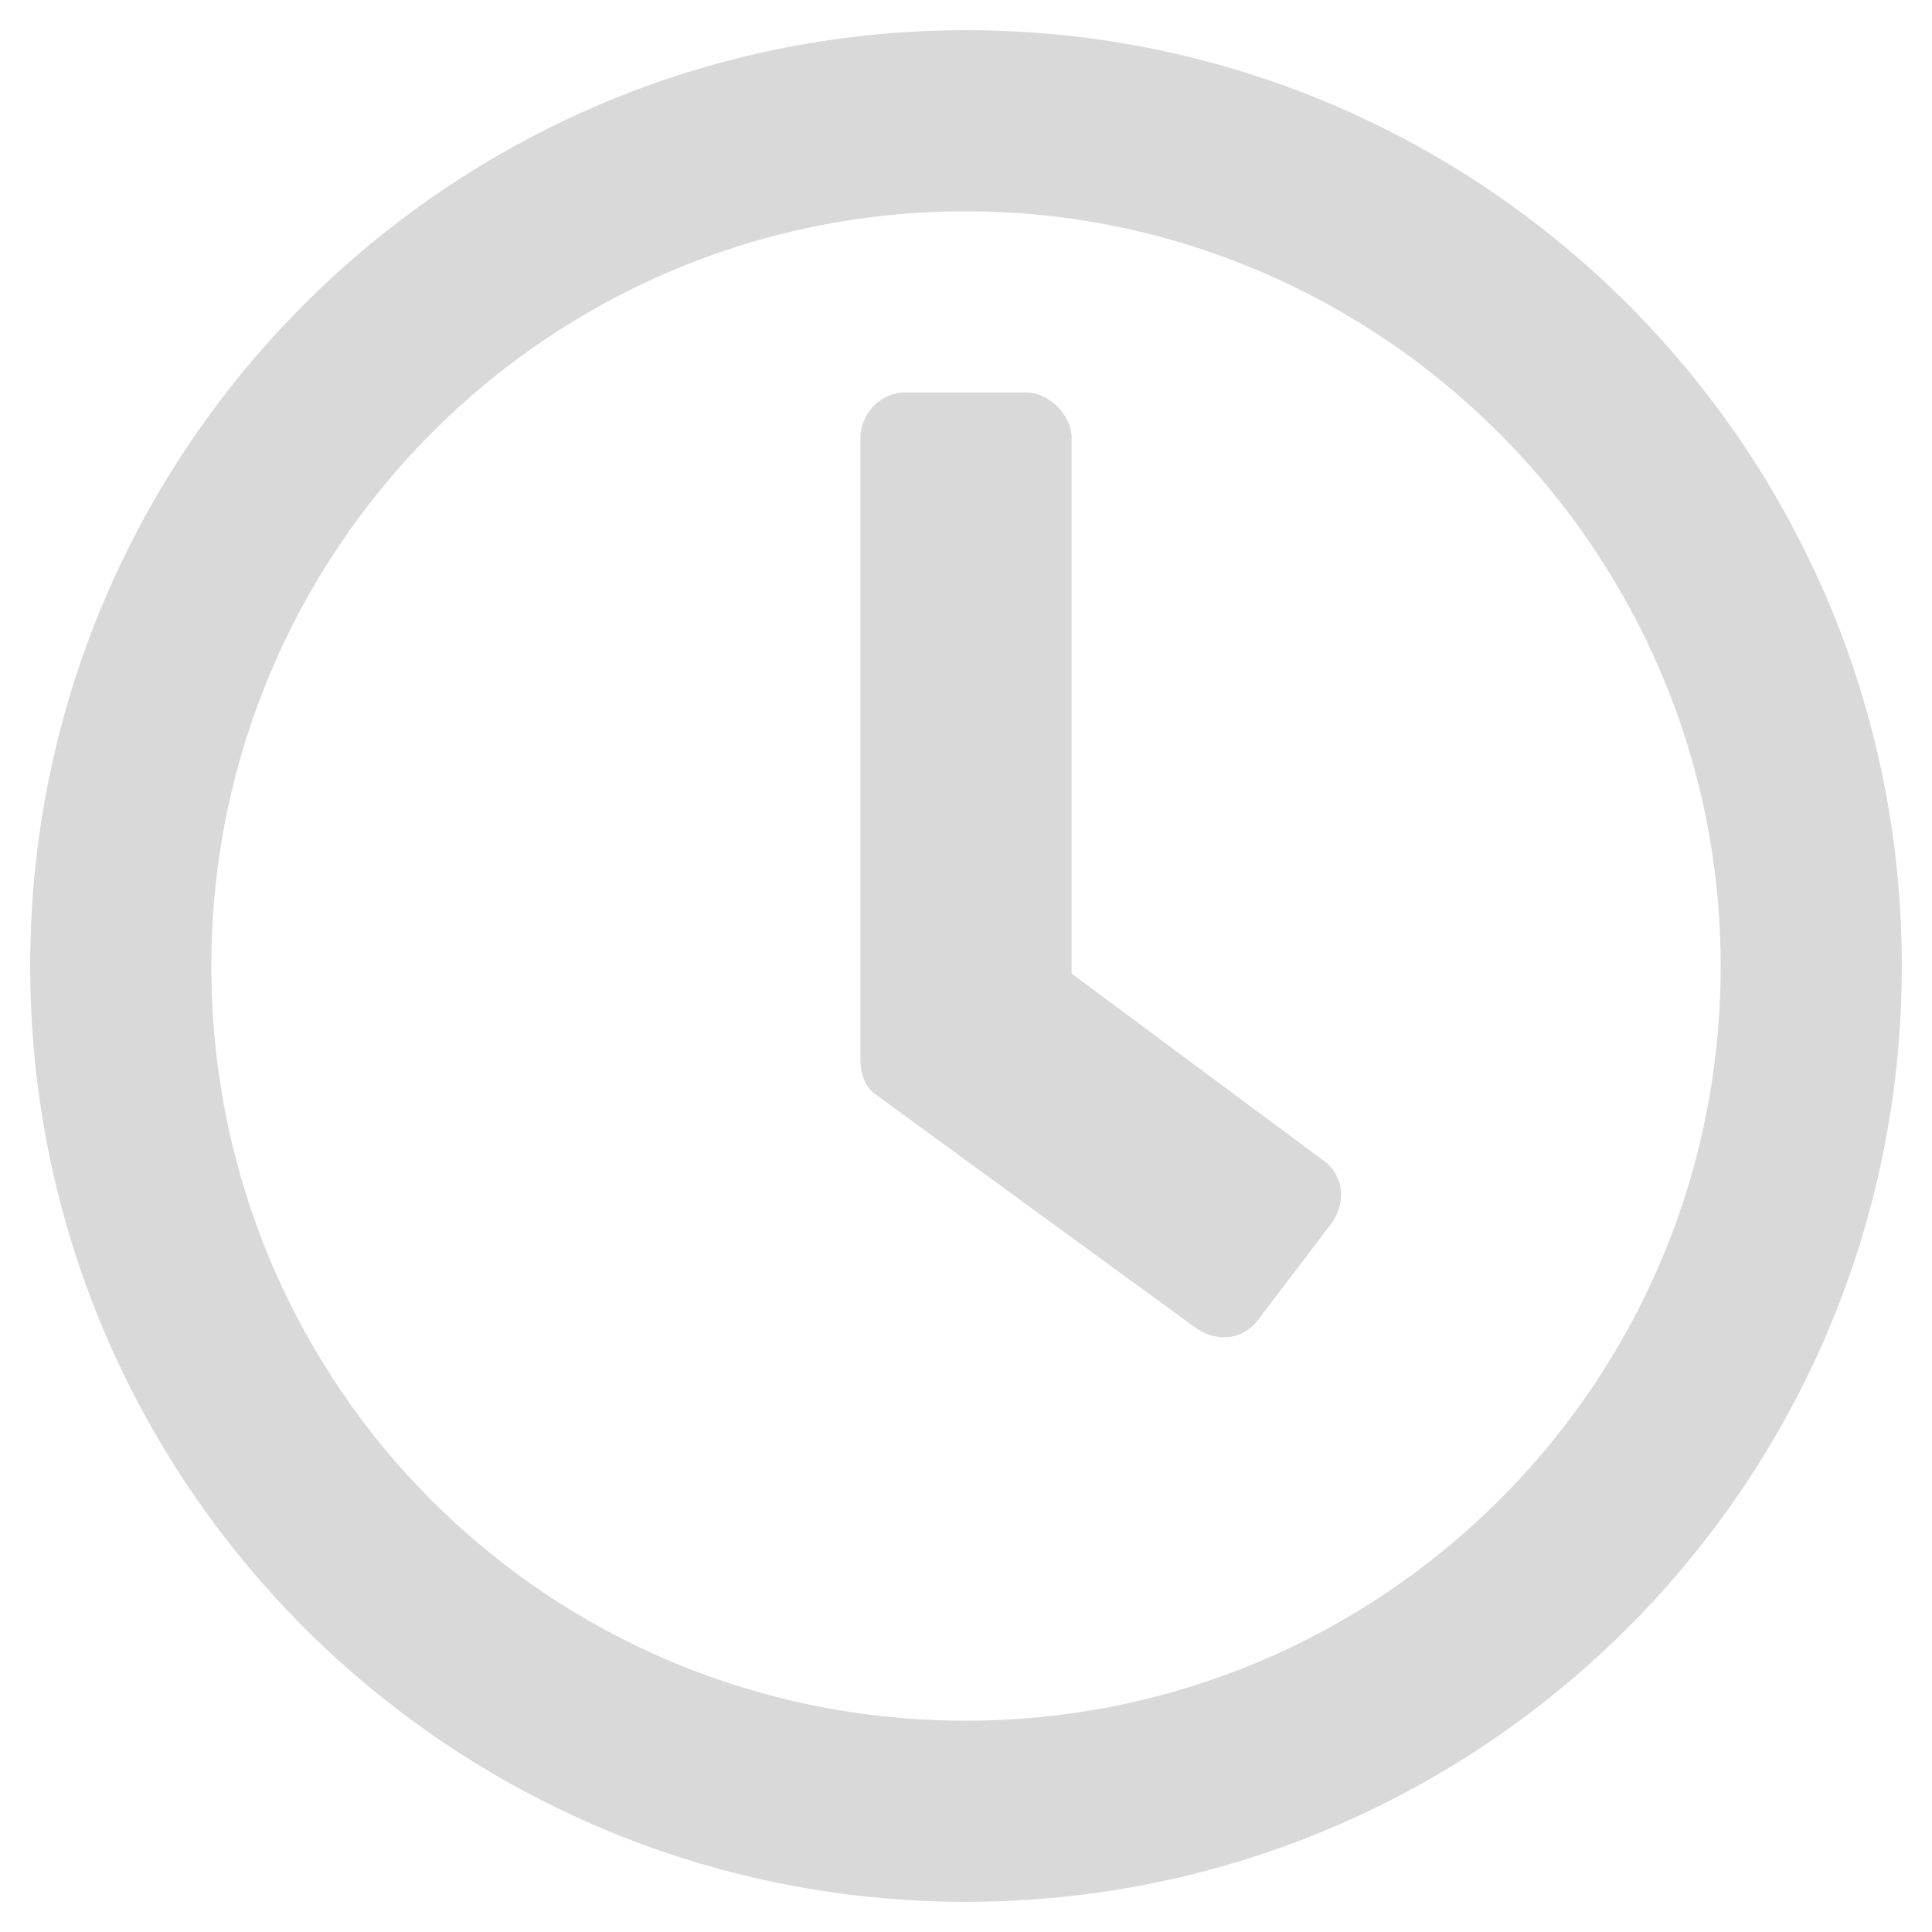
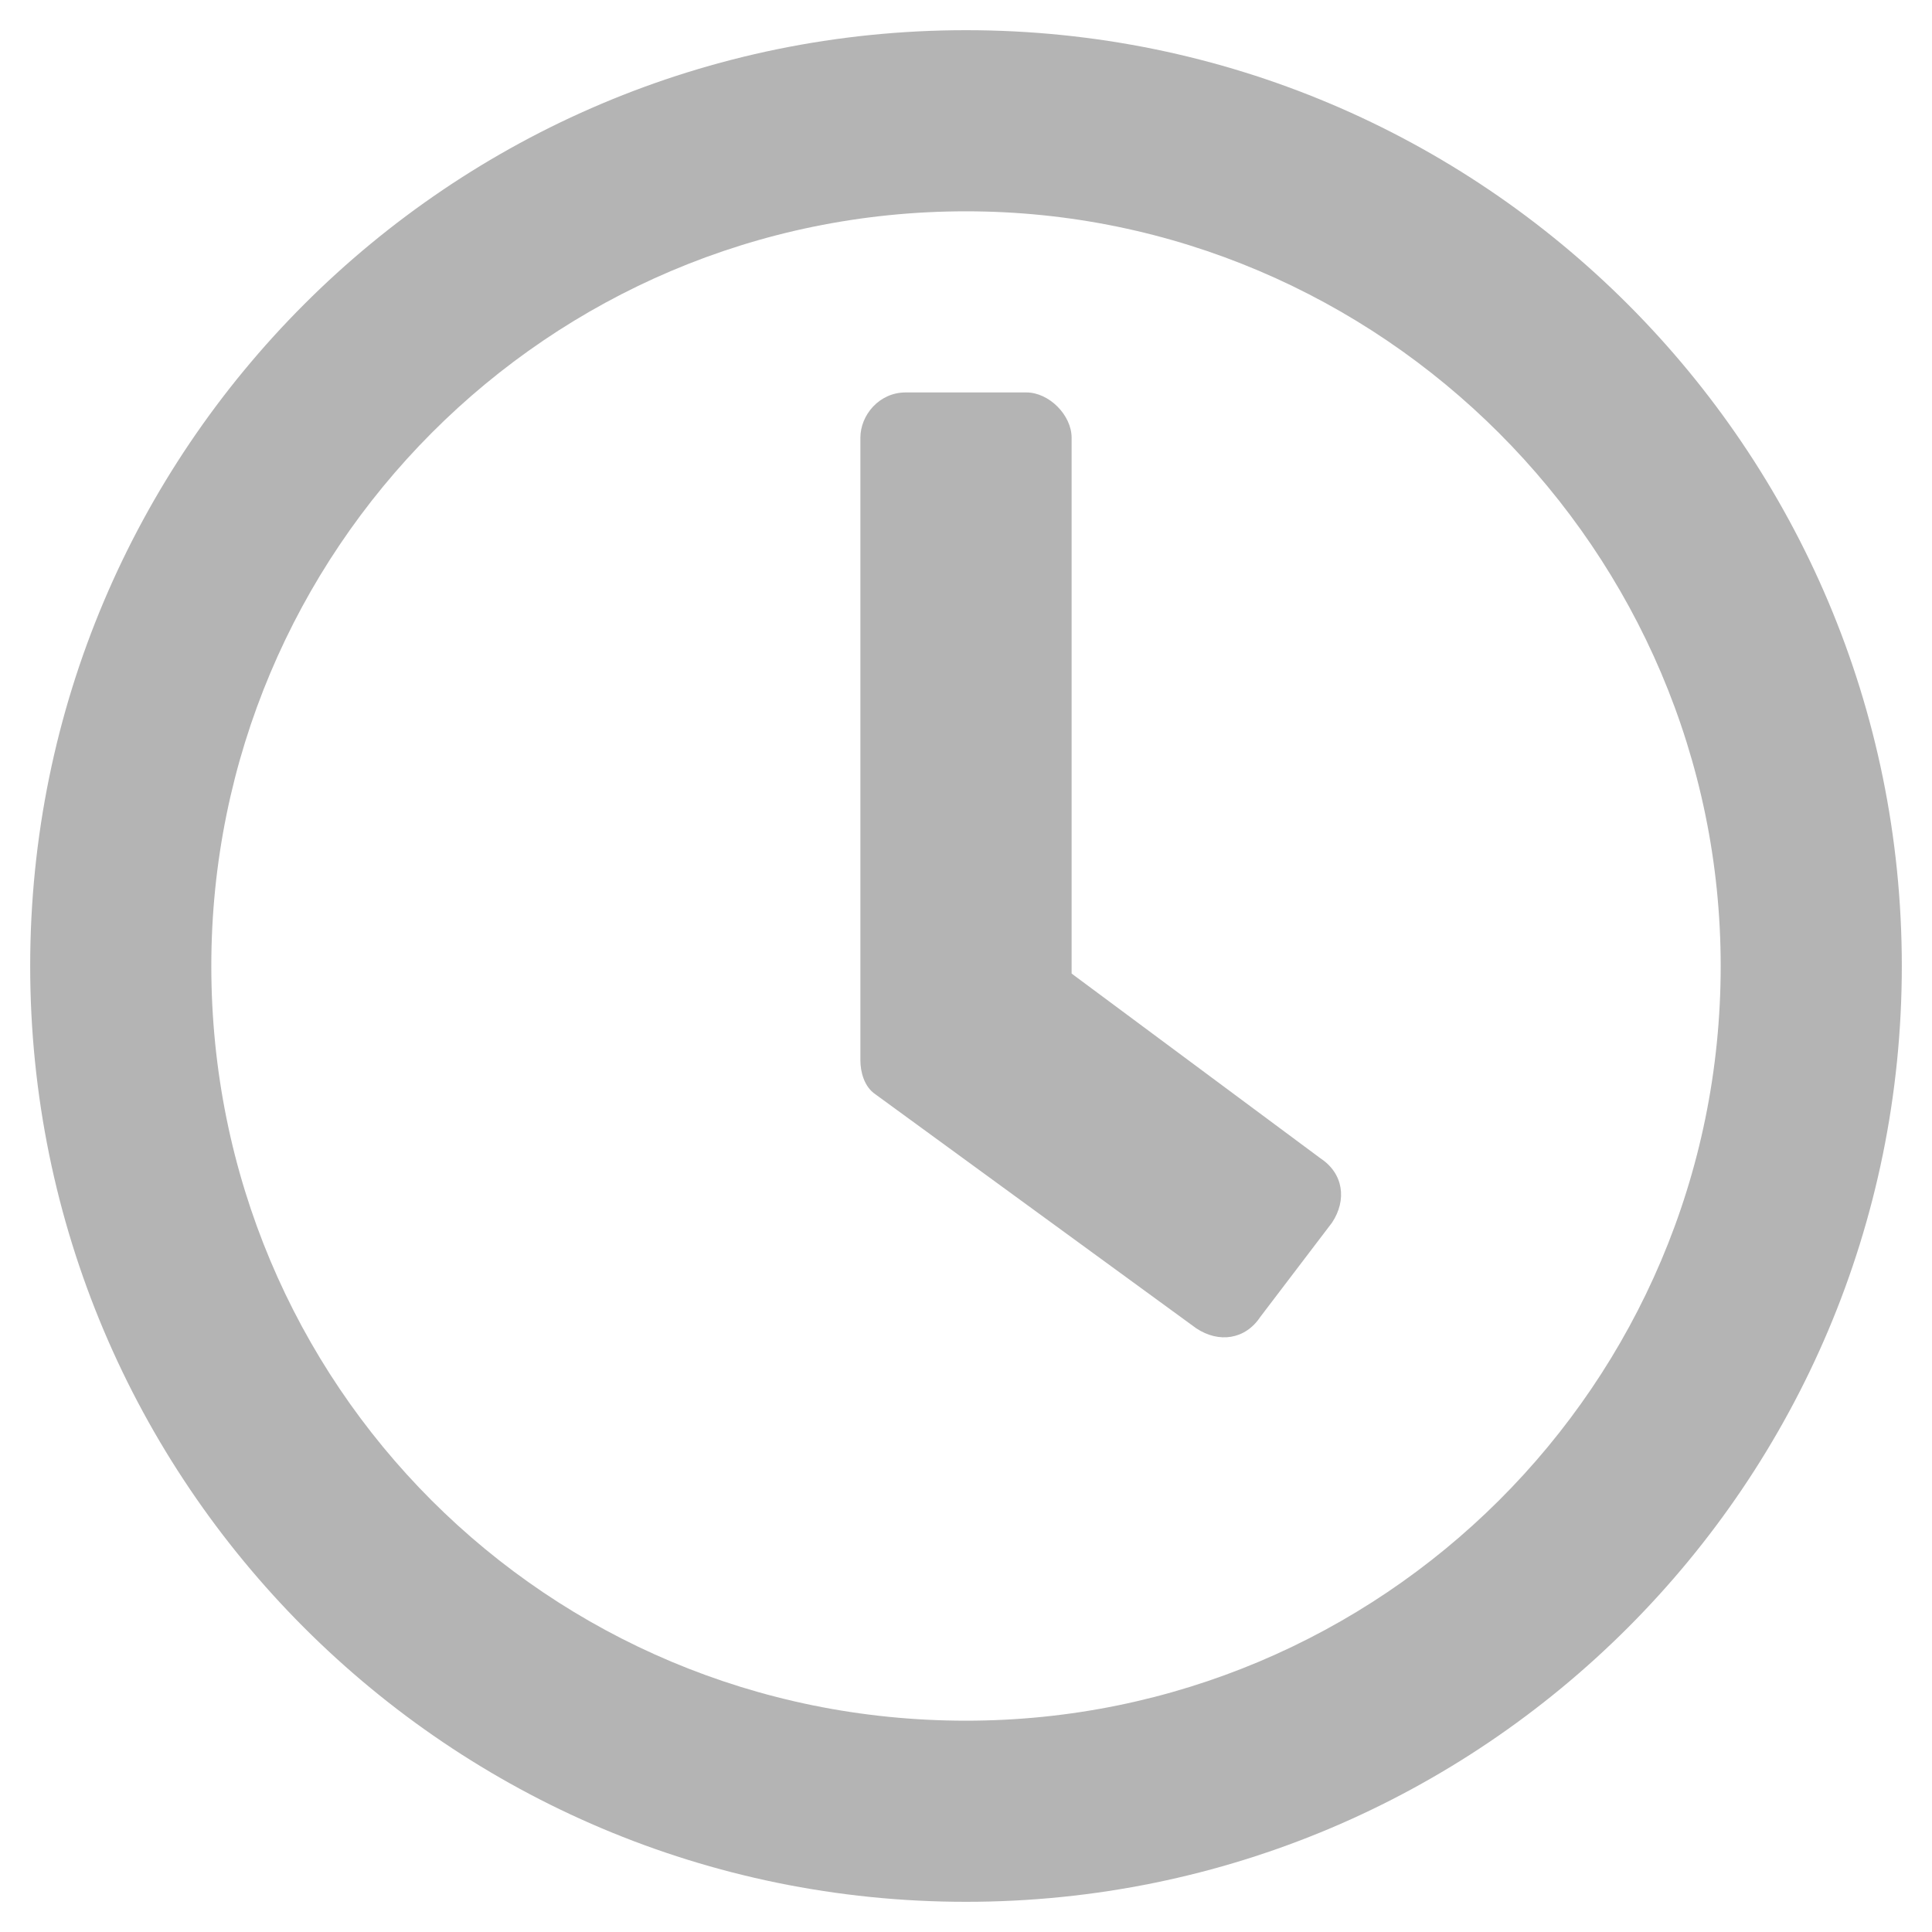
- <svg xmlns="http://www.w3.org/2000/svg" width="24" height="24" viewBox="0 0 24 24" fill="none">
-   <path d="M12 0.375C5.578 0.375 0.375 5.578 0.375 12C0.375 18.422 5.578 23.625 12 23.625C18.422 23.625 23.625 18.422 23.625 12C23.625 5.578 18.422 0.375 12 0.375ZM12 21.375C6.797 21.375 2.625 17.203 2.625 12C2.625 6.844 6.797 2.625 12 2.625C17.156 2.625 21.375 6.844 21.375 12C21.375 17.203 17.156 21.375 12 21.375ZM14.859 16.5C15.141 16.688 15.469 16.641 15.656 16.359L16.547 15.188C16.734 14.906 16.688 14.578 16.406 14.391L13.312 12.094V5.438C13.312 5.156 13.031 4.875 12.75 4.875H11.25C10.922 4.875 10.688 5.156 10.688 5.438V13.172C10.688 13.312 10.734 13.5 10.875 13.594L14.859 16.5Z" fill="#D9D9D9" />
+ <svg xmlns="http://www.w3.org/2000/svg" id="SvgjsSvg1001" width="288" height="288" version="1.1">
+   <defs id="SvgjsDefs1002" />
+   <g id="SvgjsG1008">
+     <svg fill="#D32" viewBox="0 0 24 24" width="288" height="288">
+       <path fill="#b4b4b4" d="M12 0.375C5.578 0.375 0.375 5.578 0.375 12C0.375 18.422 5.578 23.625 12 23.625C18.422 23.625 23.625 18.422 23.625 12C23.625 5.578 18.422 0.375 12 0.375ZM12 21.375C6.797 21.375 2.625 17.203 2.625 12C2.625 6.844 6.797 2.625 12 2.625C17.156 2.625 21.375 6.844 21.375 12C21.375 17.203 17.156 21.375 12 21.375ZM14.859 16.5C15.141 16.688 15.469 16.641 15.656 16.359L16.547 15.188C16.734 14.906 16.688 14.578 16.406 14.391L13.312 12.094V5.438C13.312 5.156 13.031 4.875 12.75 4.875H11.25C10.922 4.875 10.688 5.156 10.688 5.438V13.172C10.688 13.312 10.734 13.5 10.875 13.594L14.859 16.5Z" class="colorD9D9D9 svgShape" />
+     </svg>
+   </g>
</svg>
